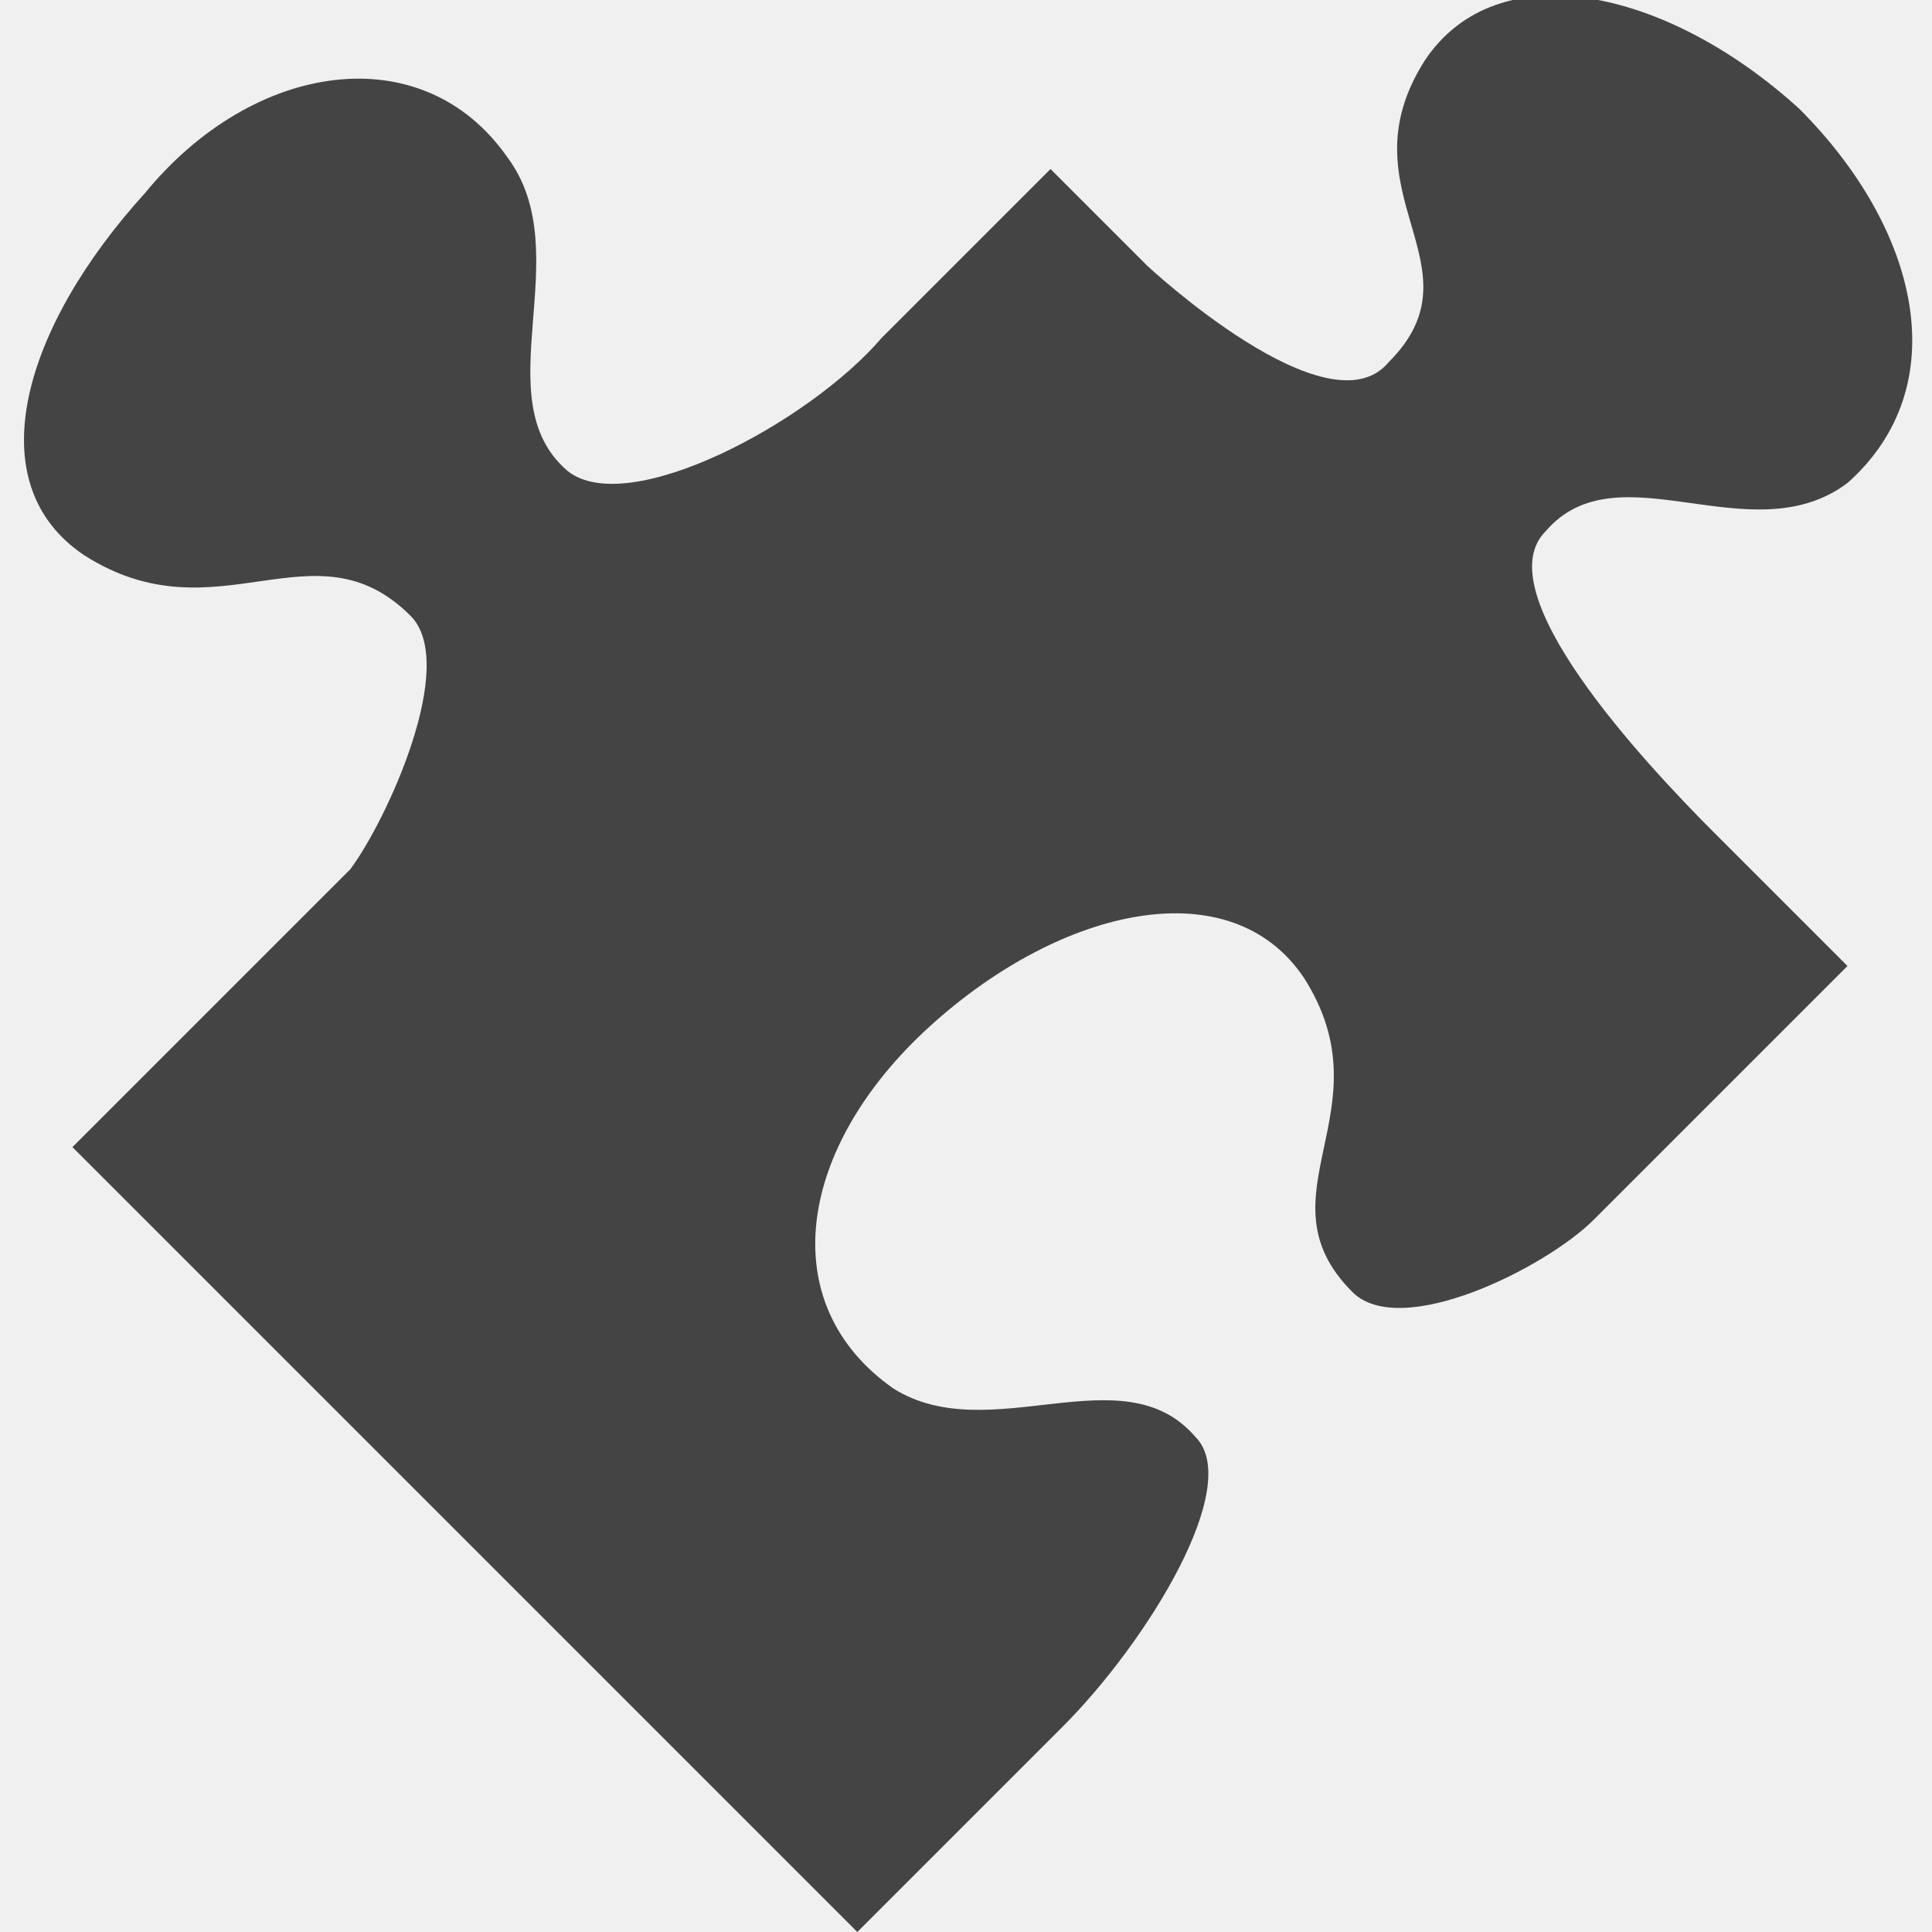
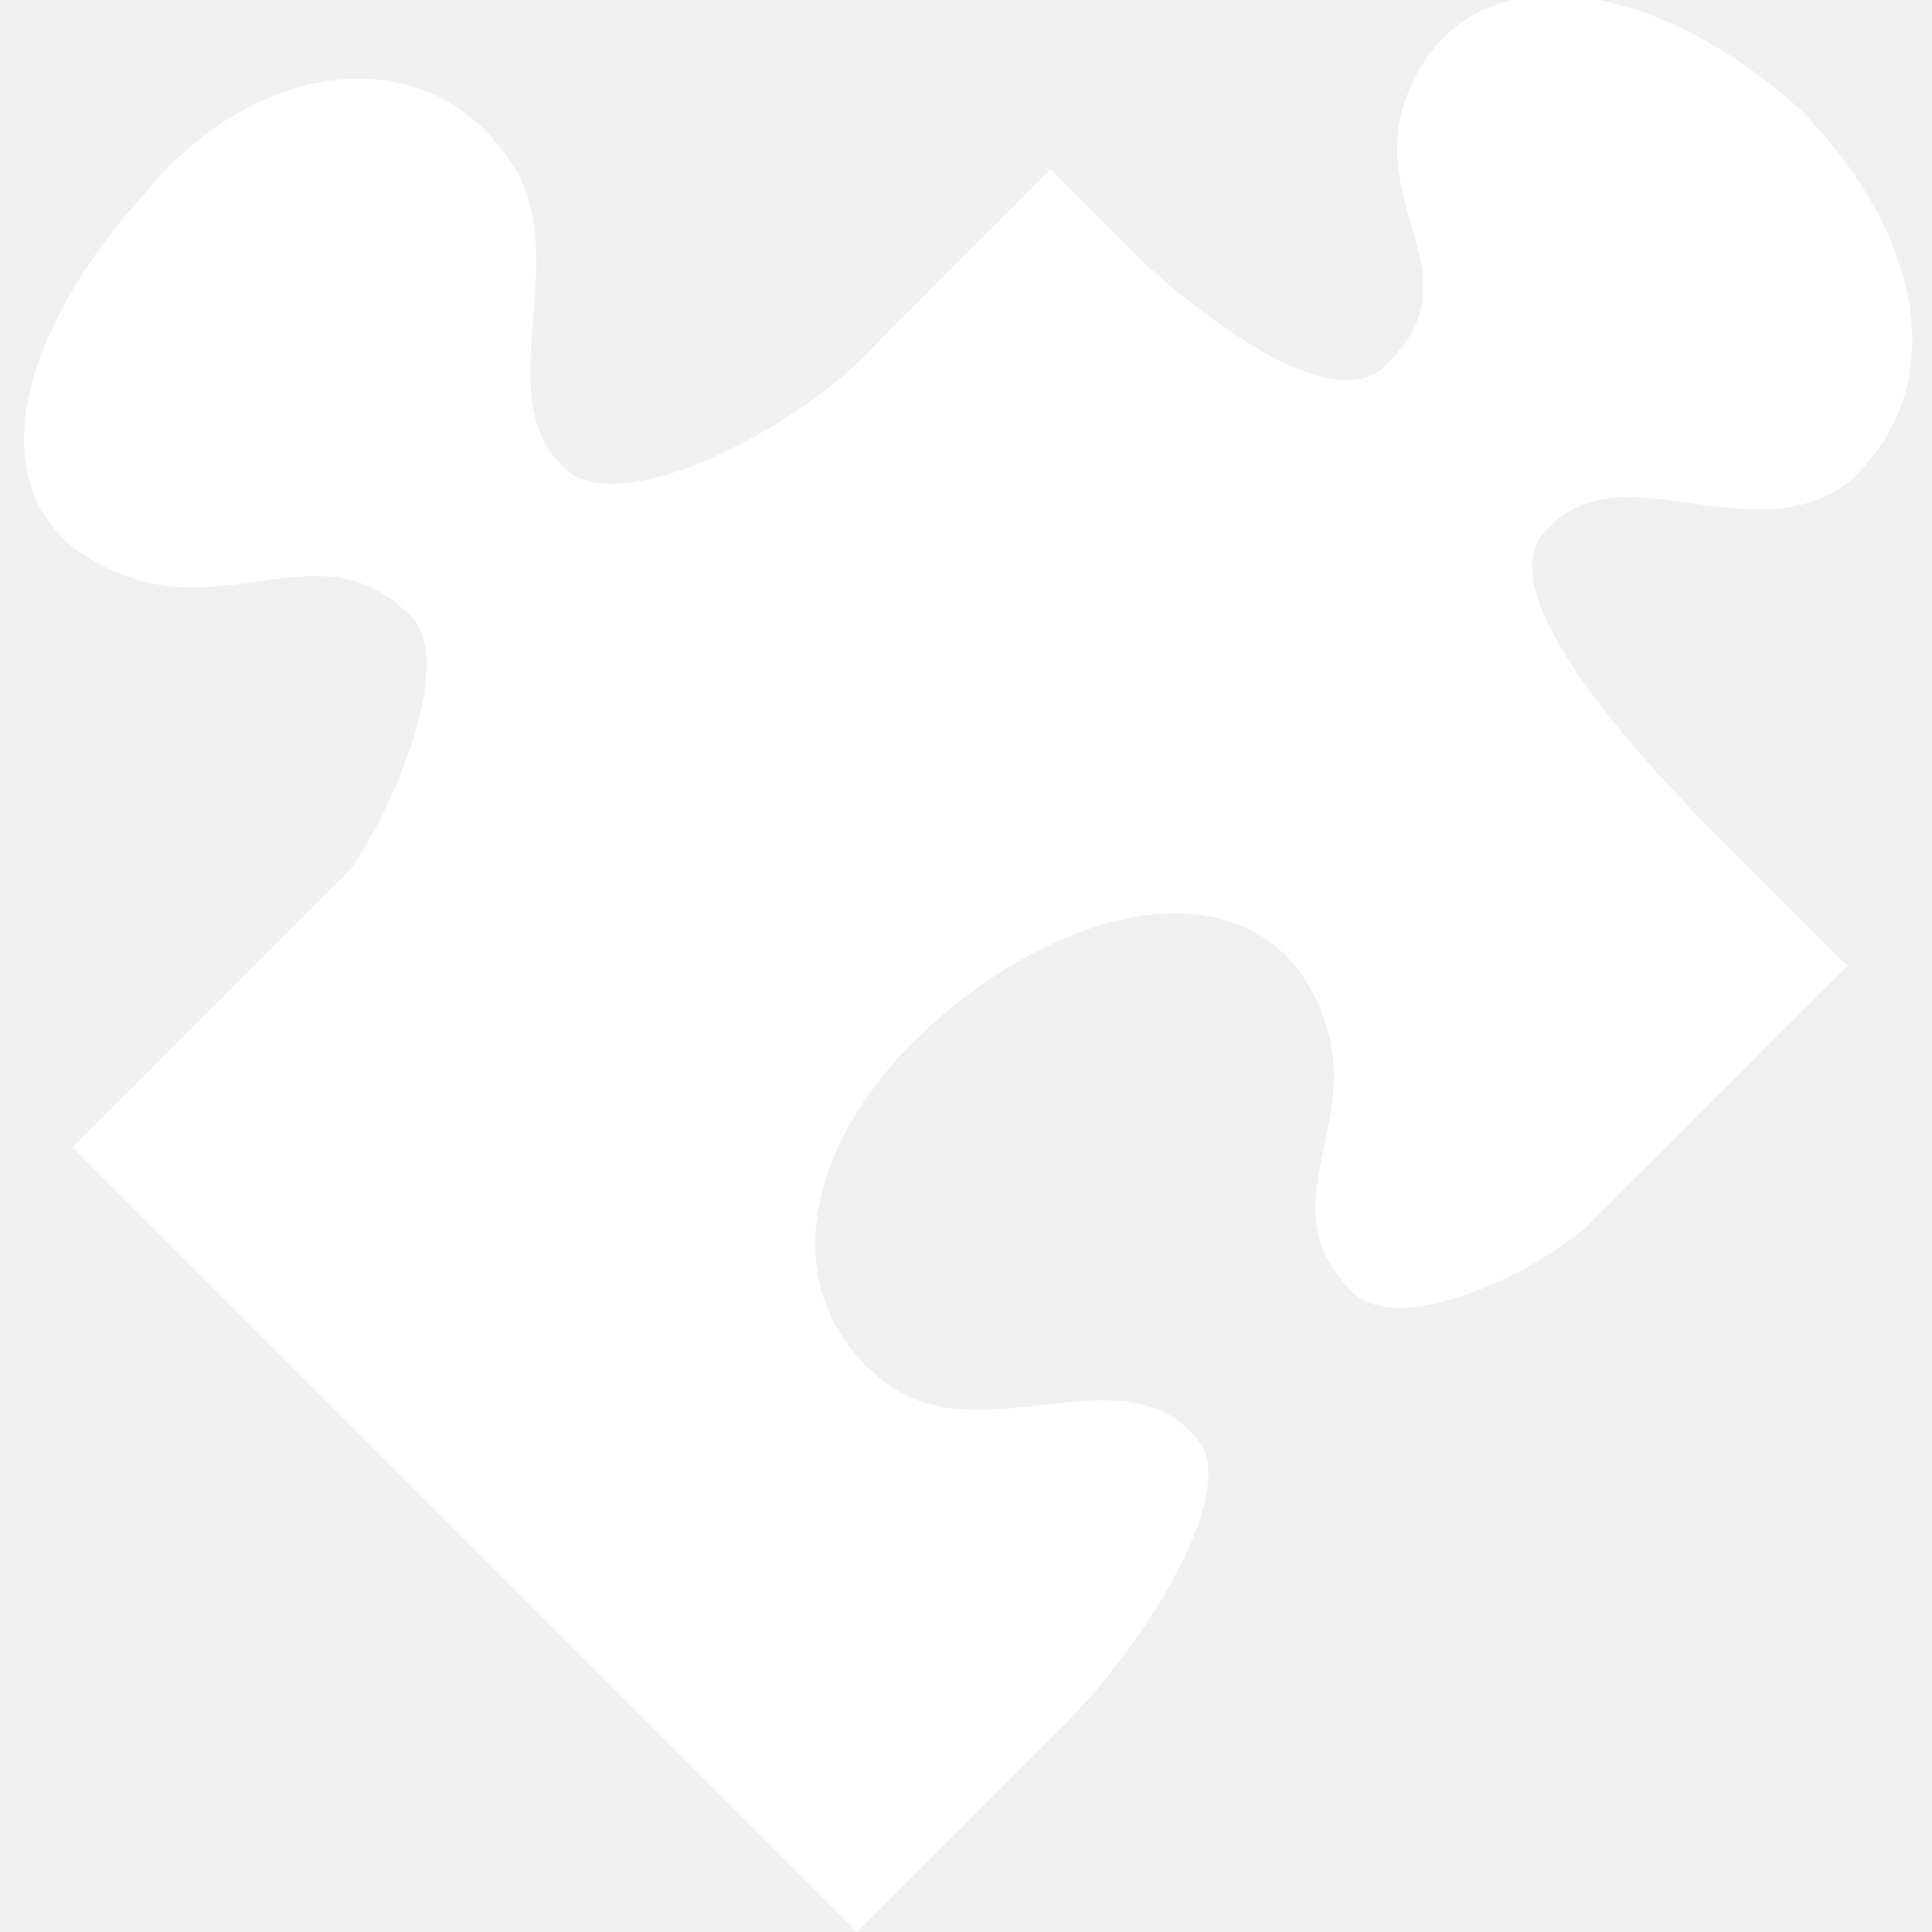
<svg xmlns="http://www.w3.org/2000/svg" version="1.1" width="16" height="16" viewBox="0 0 16 16">
-   <path fill="#444444" d="M14.9 0.9c-1.1-1-2.5-1.3-3.1-0.4-0.7 1.1 0.5 1.7-0.3 2.5-0.5 0.6-2-0.8-2-0.8l-0.8-0.8-1.4 1.4c-0.6 0.7-2.1 1.5-2.6 1.1-0.7-0.6 0.1-1.8-0.5-2.6-0.7-1-2.1-0.8-3 0.3-1 1.1-1.4 2.4-0.5 3 1.1 0.7 1.9-0.3 2.7 0.5 0.4 0.4-0.2 1.7-0.5 2.1l-2.3 2.3 6.5 6.5 1.7-1.7c0.7-0.7 1.5-2 1.1-2.4-0.6-0.7-1.7 0.1-2.5-0.4-1-0.7-0.8-2 0.3-3s2.5-1.3 3.1-0.4c0.7 1.1-0.4 1.8 0.4 2.6 0.4 0.4 1.6-0.2 2-0.6l2.1-2.1-1.1-1.1c-0.6-0.6-1.9-2-1.4-2.5 0.6-0.7 1.7 0.2 2.5-0.4 0.9-0.8 0.6-2.1-0.4-3.1z" />
+   <path fill="#ffffff" d="M14.9 0.9c-1.1-1-2.5-1.3-3.1-0.4-0.7 1.1 0.5 1.7-0.3 2.5-0.5 0.6-2-0.8-2-0.8l-0.8-0.8-1.4 1.4c-0.6 0.7-2.1 1.5-2.6 1.1-0.7-0.6 0.1-1.8-0.5-2.6-0.7-1-2.1-0.8-3 0.3-1 1.1-1.4 2.4-0.5 3 1.1 0.7 1.9-0.3 2.7 0.5 0.4 0.4-0.2 1.7-0.5 2.1l-2.3 2.3 6.5 6.5 1.7-1.7c0.7-0.7 1.5-2 1.1-2.4-0.6-0.7-1.7 0.1-2.5-0.4-1-0.7-0.8-2 0.3-3s2.5-1.3 3.1-0.4c0.7 1.1-0.4 1.8 0.4 2.6 0.4 0.4 1.6-0.2 2-0.6l2.1-2.1-1.1-1.1c-0.6-0.6-1.9-2-1.4-2.5 0.6-0.7 1.7 0.2 2.5-0.4 0.9-0.8 0.6-2.1-0.4-3.1z" />
</svg>
